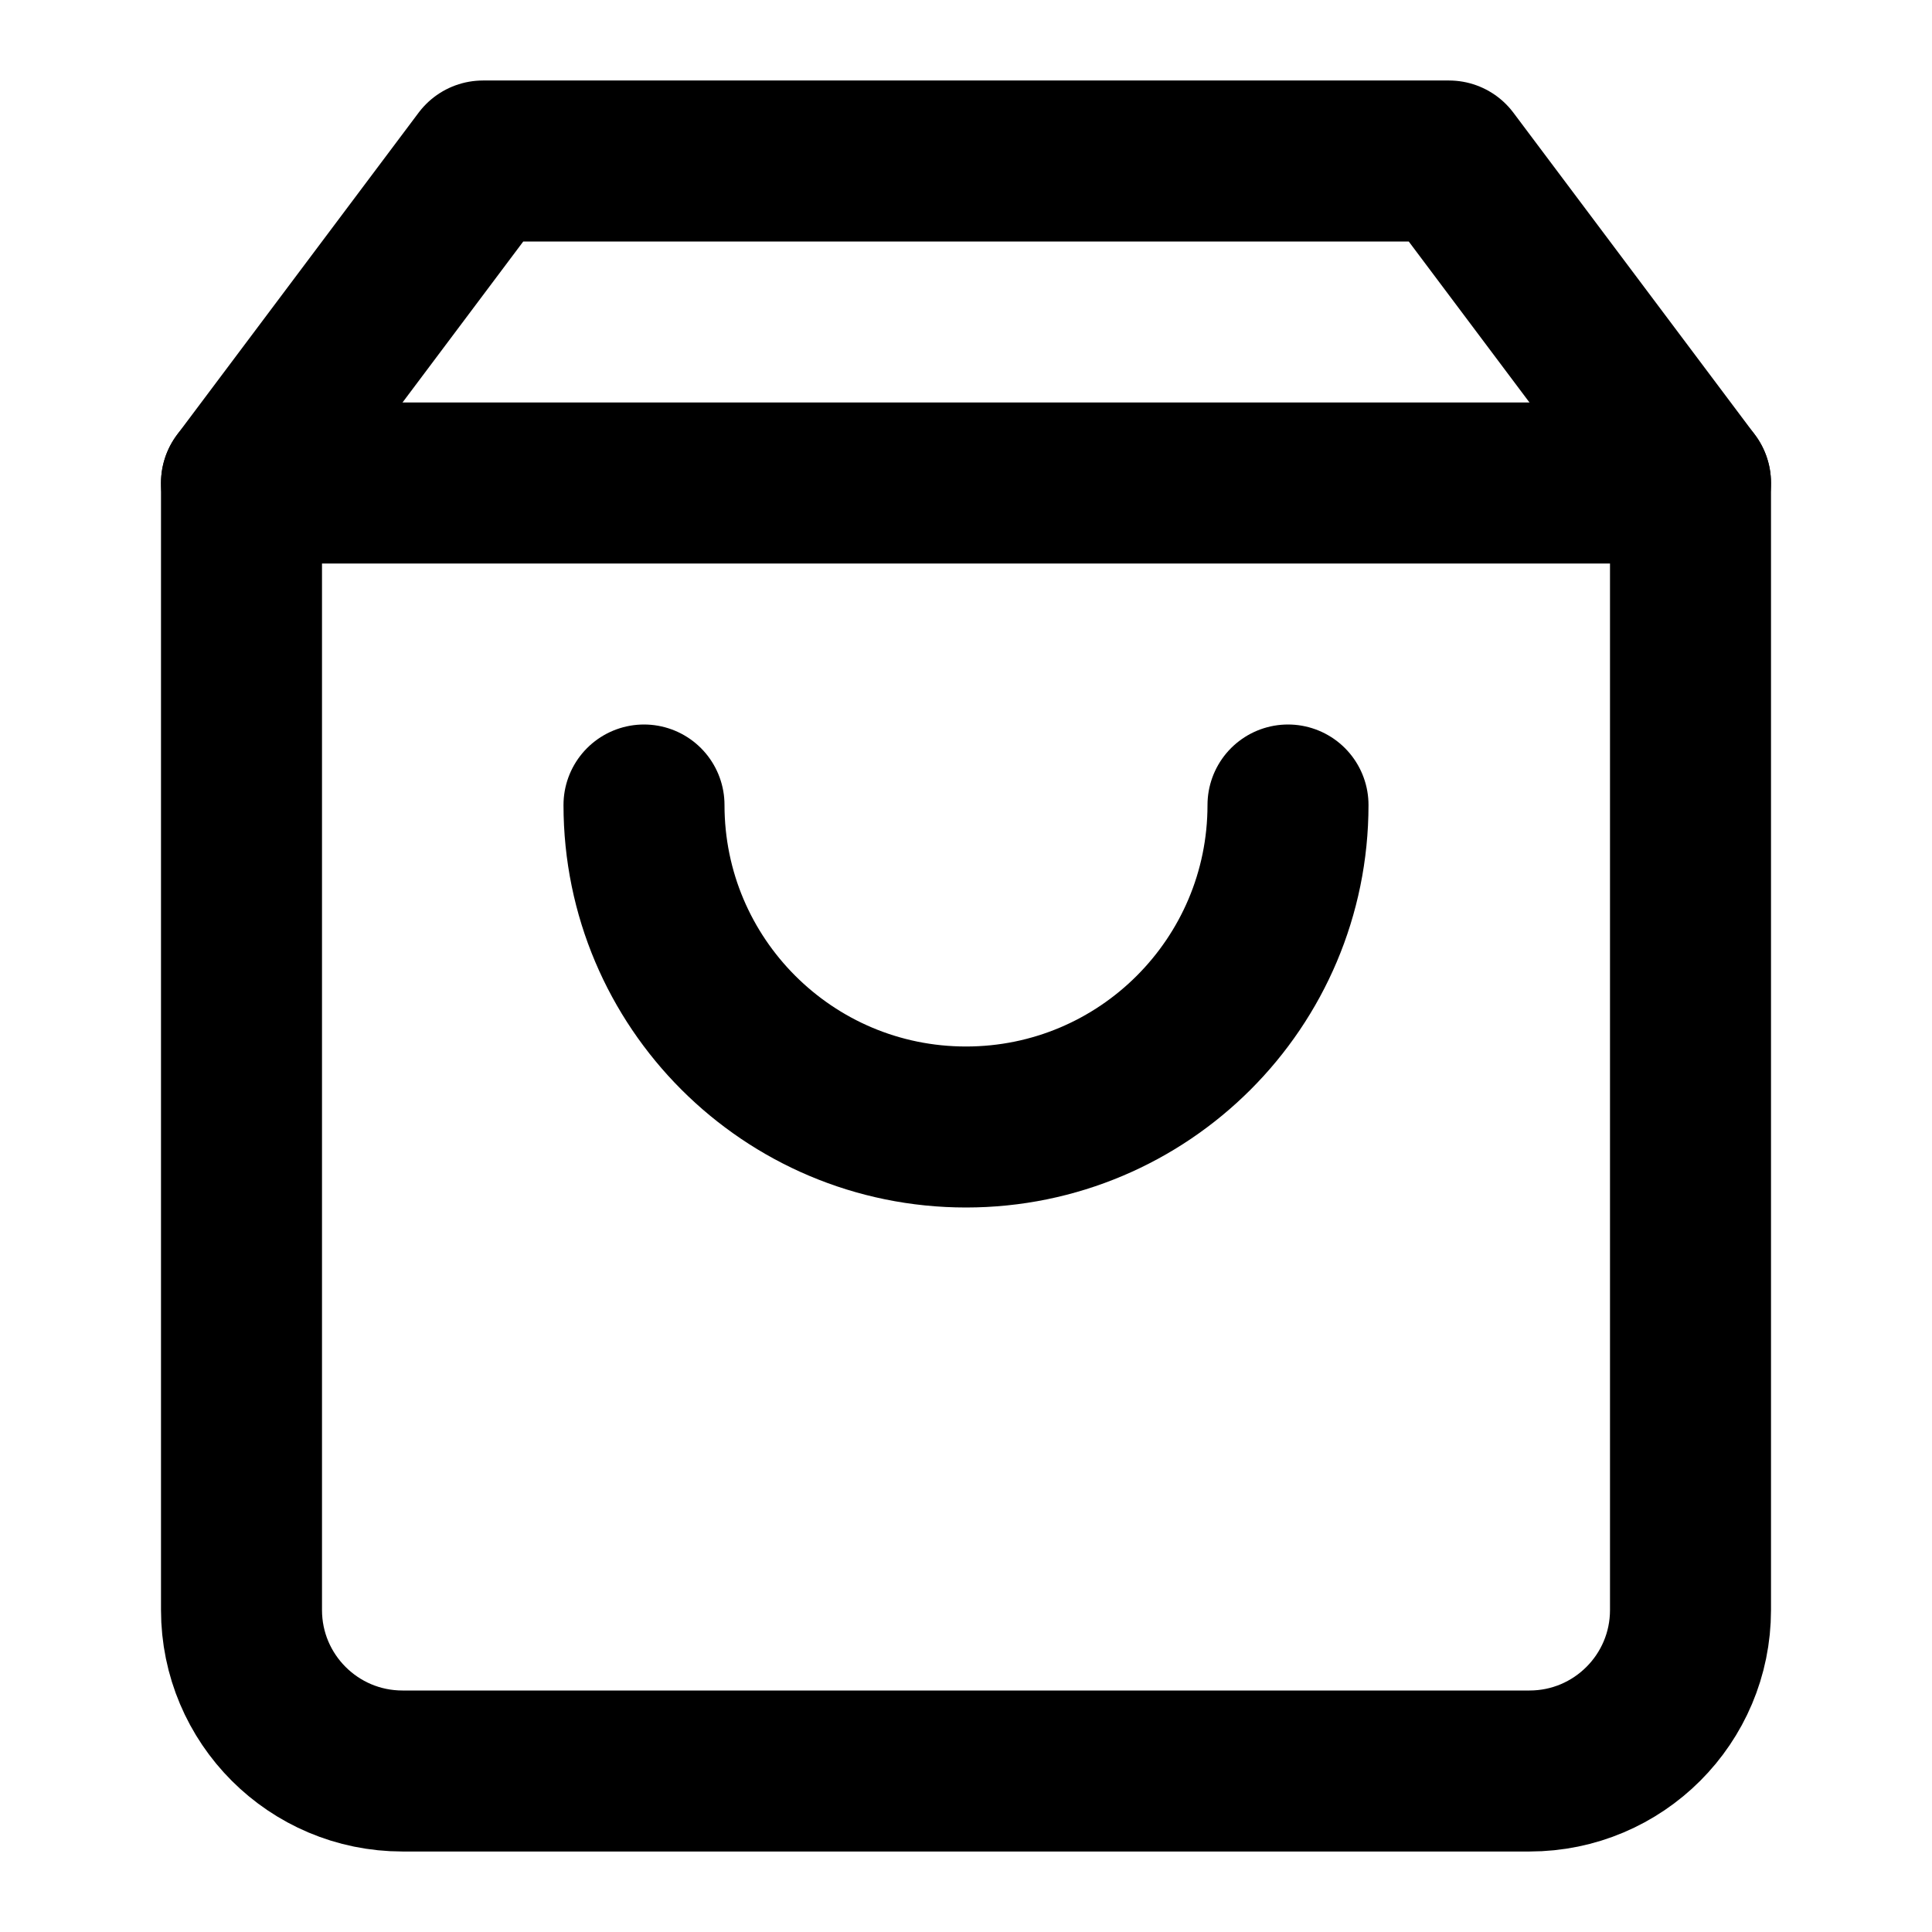
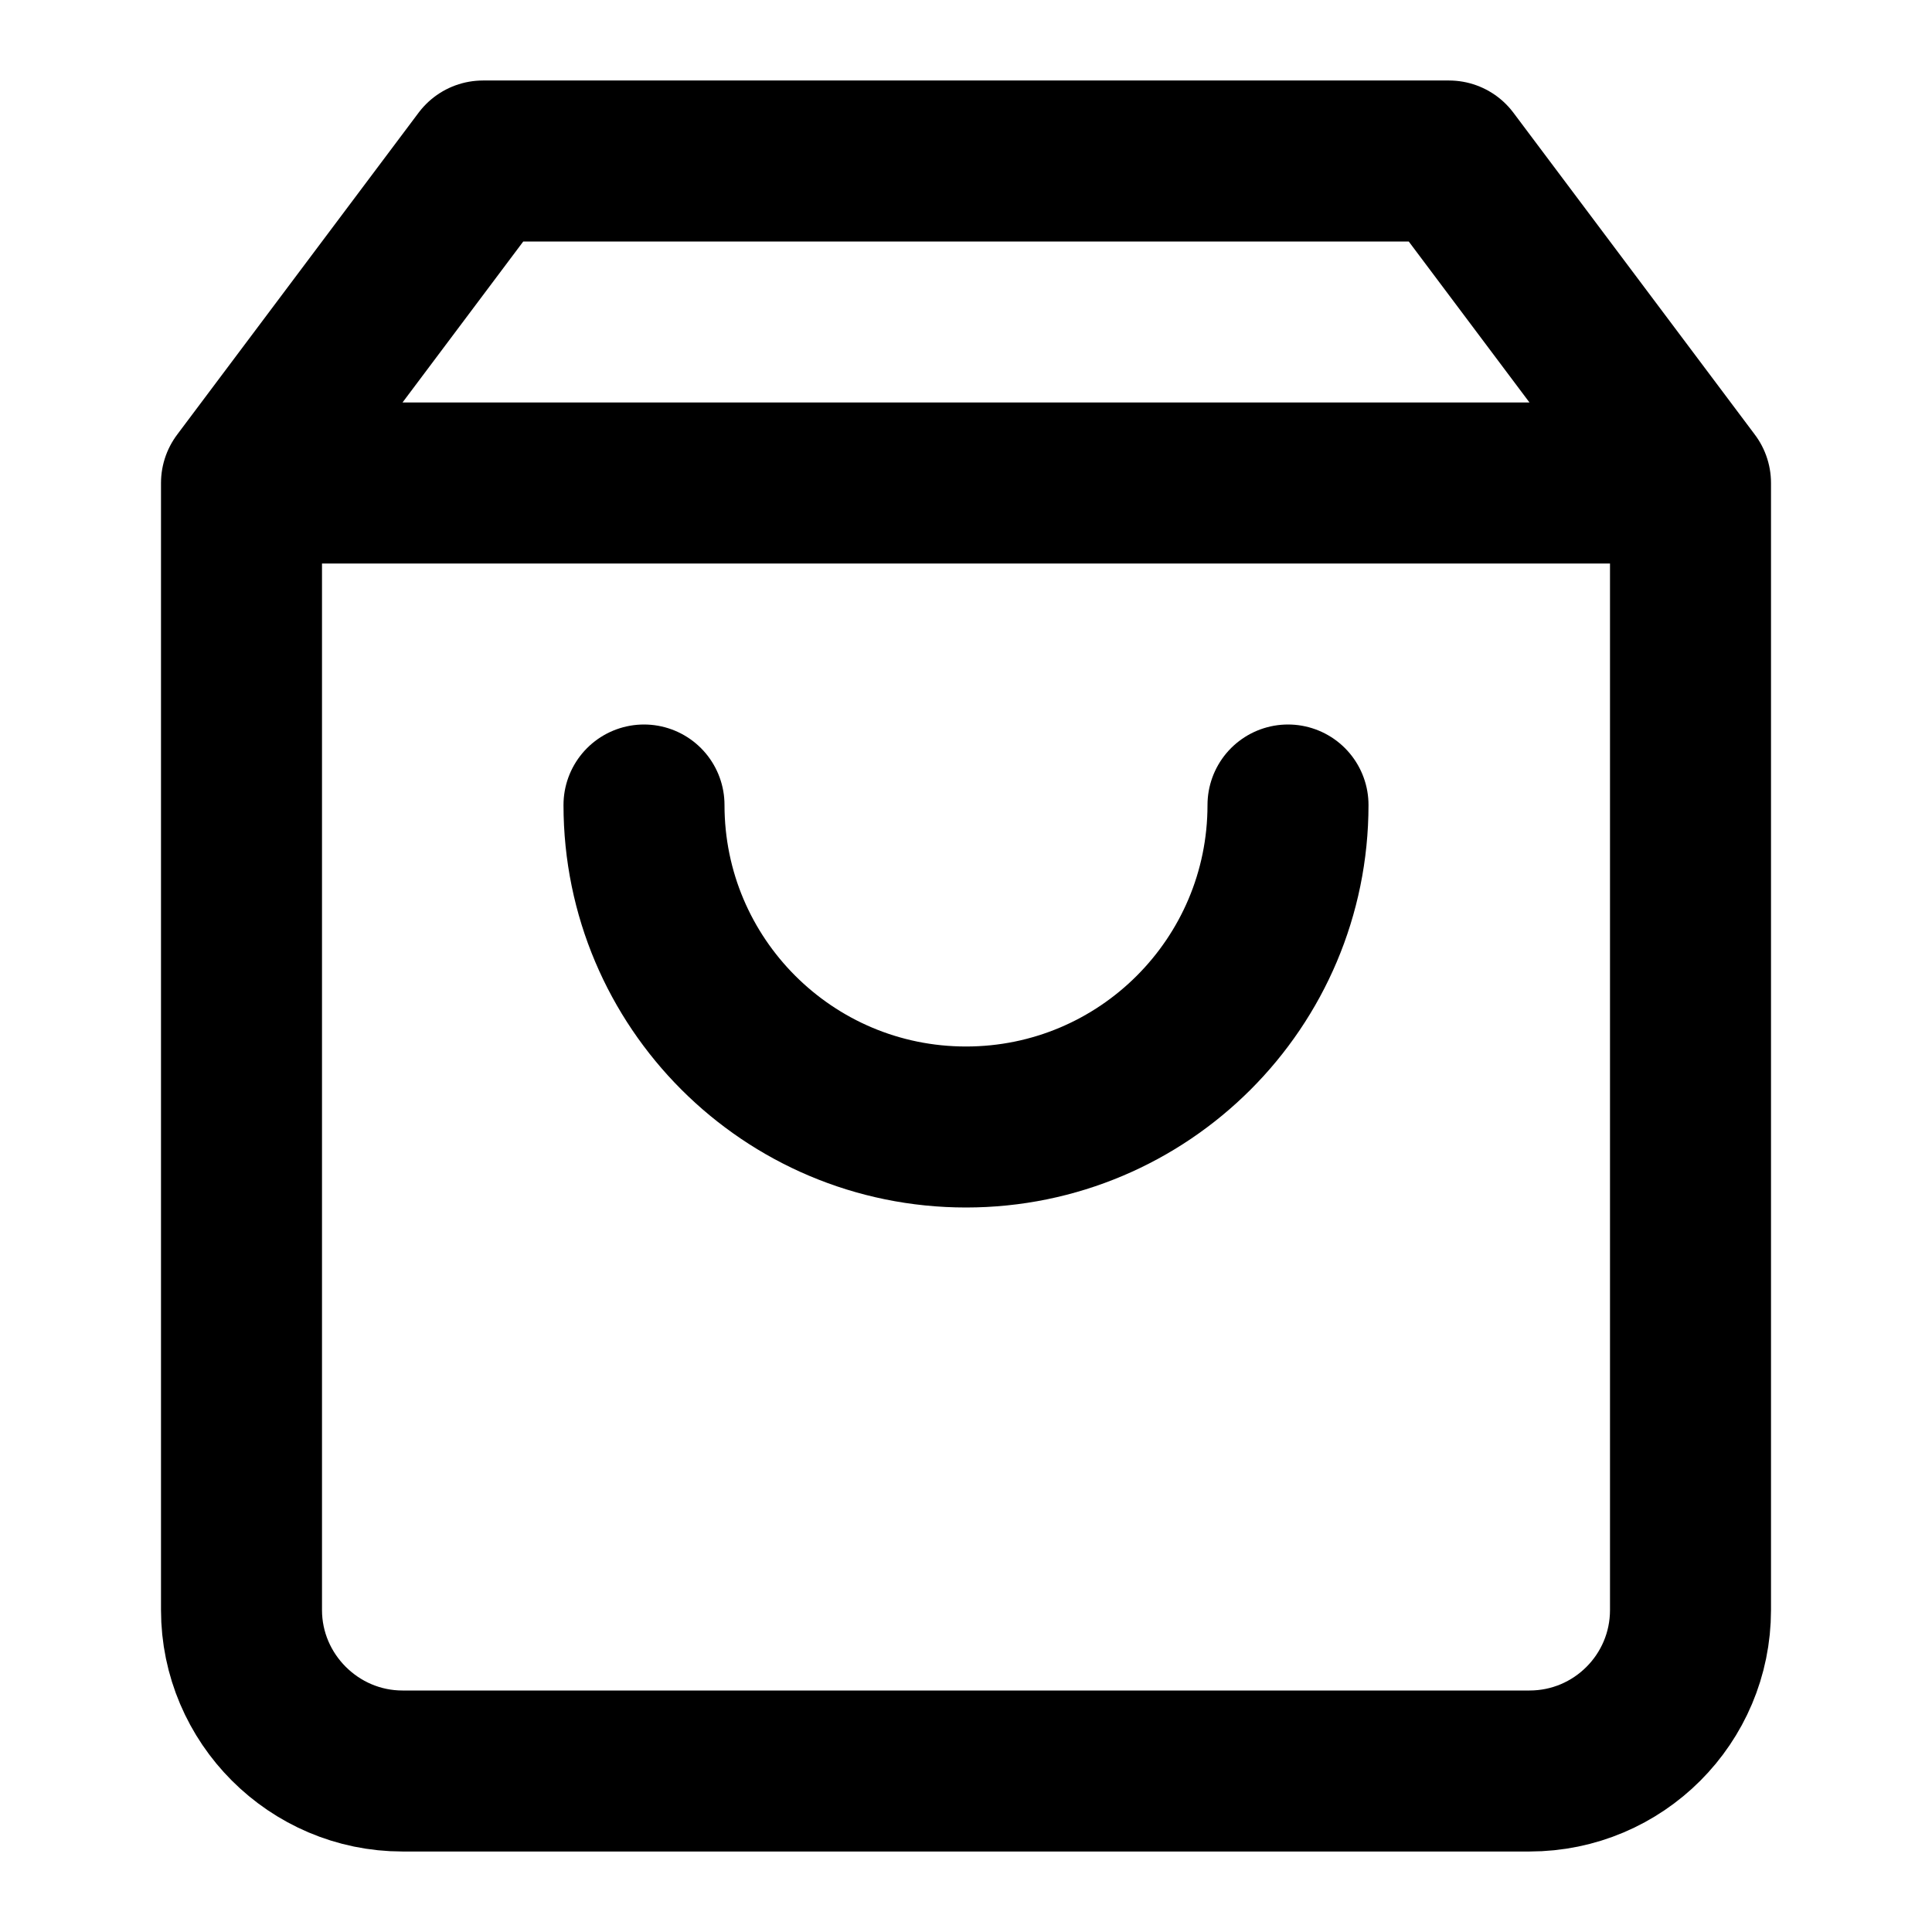
- <svg xmlns="http://www.w3.org/2000/svg" viewBox="0 0 24 24" width="24" height="24" fill="none" stroke="currentColor" stroke-linecap="round" stroke-linejoin="round" stroke-width="2">
-   <path d="M6 2L3 6v14a2 2 0 0 0 2 2h14a2 2 0 0 0 2-2V6l-3-4z" />
-   <line x1="3" x2="21" y1="6" y2="6" />
-   <path d="M16 10a4 4 0 0 1-8 0" />
+ <svg xmlns="http://www.w3.org/2000/svg" width="24" height="24" viewBox="0 0 24 24" fill="none" stroke="#000000" stroke-width="2" stroke-linecap="round" stroke-linejoin="round">
+   <path d="M6 2L3 6v14c0 1.1.9 2 2 2h14a2 2 0 0 0 2-2V6l-3-4H6zM3.8 6h16.4M16 10a4 4 0 1 1-8 0" />
</svg>
